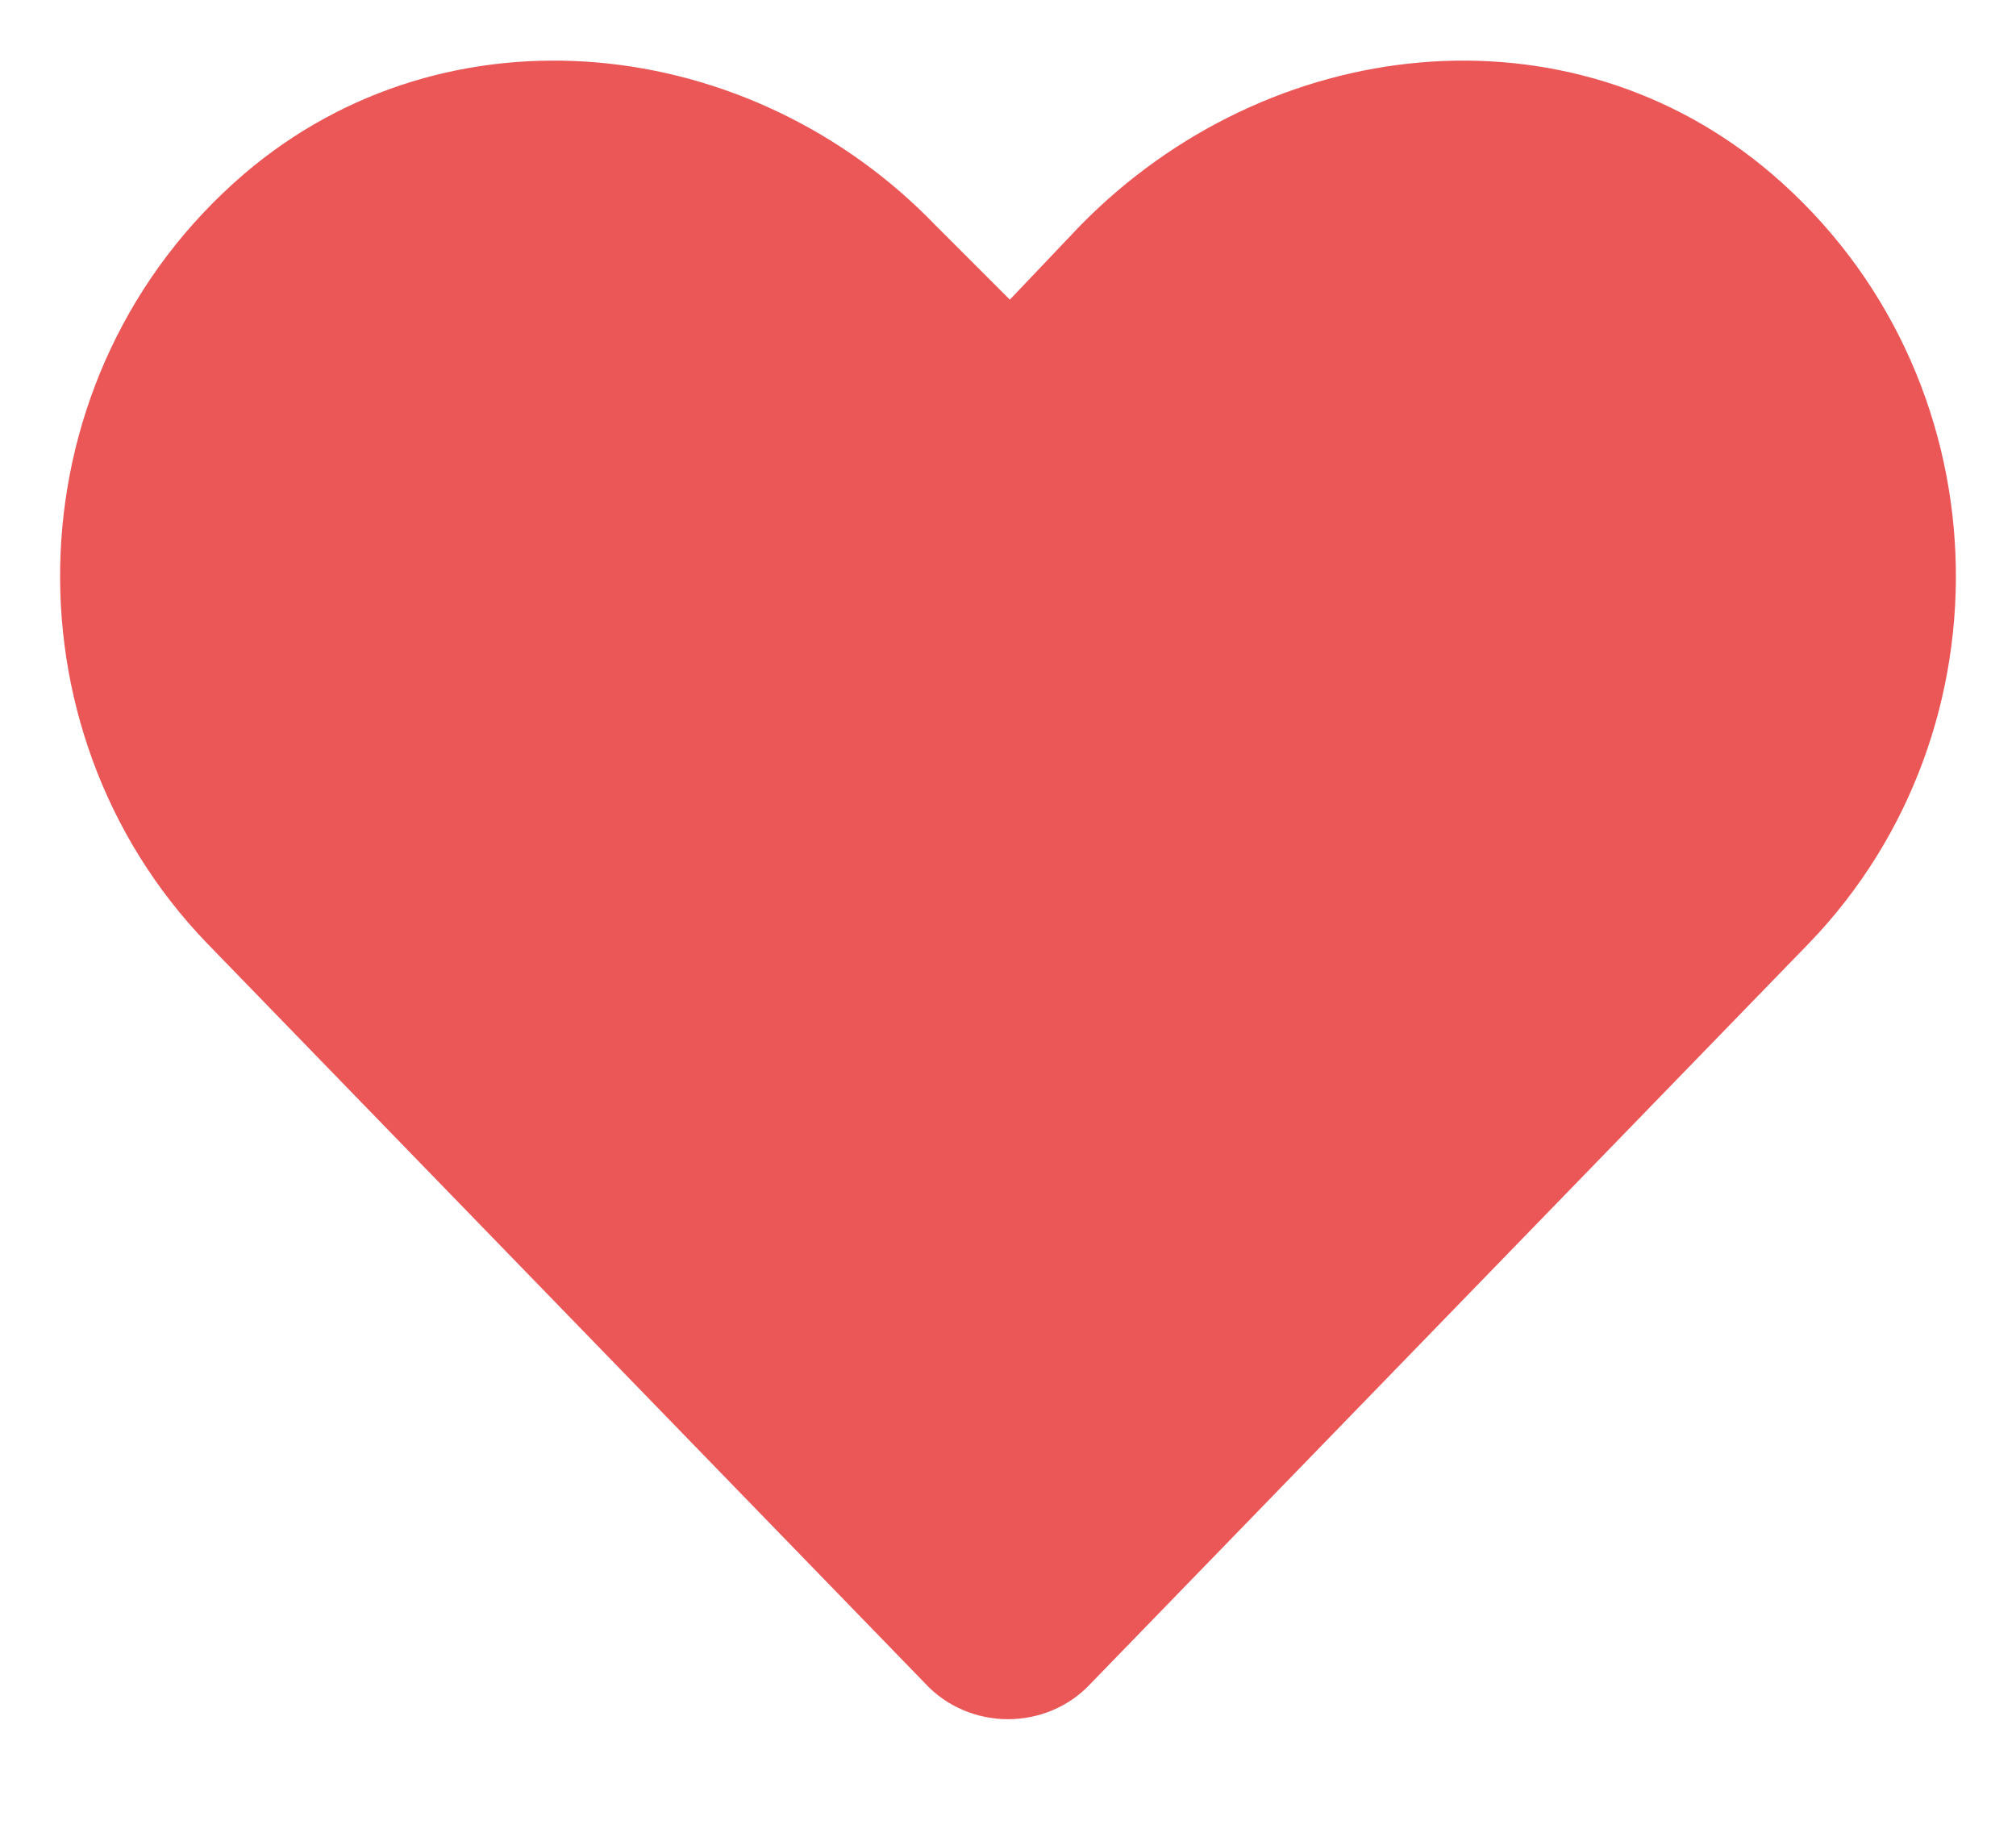
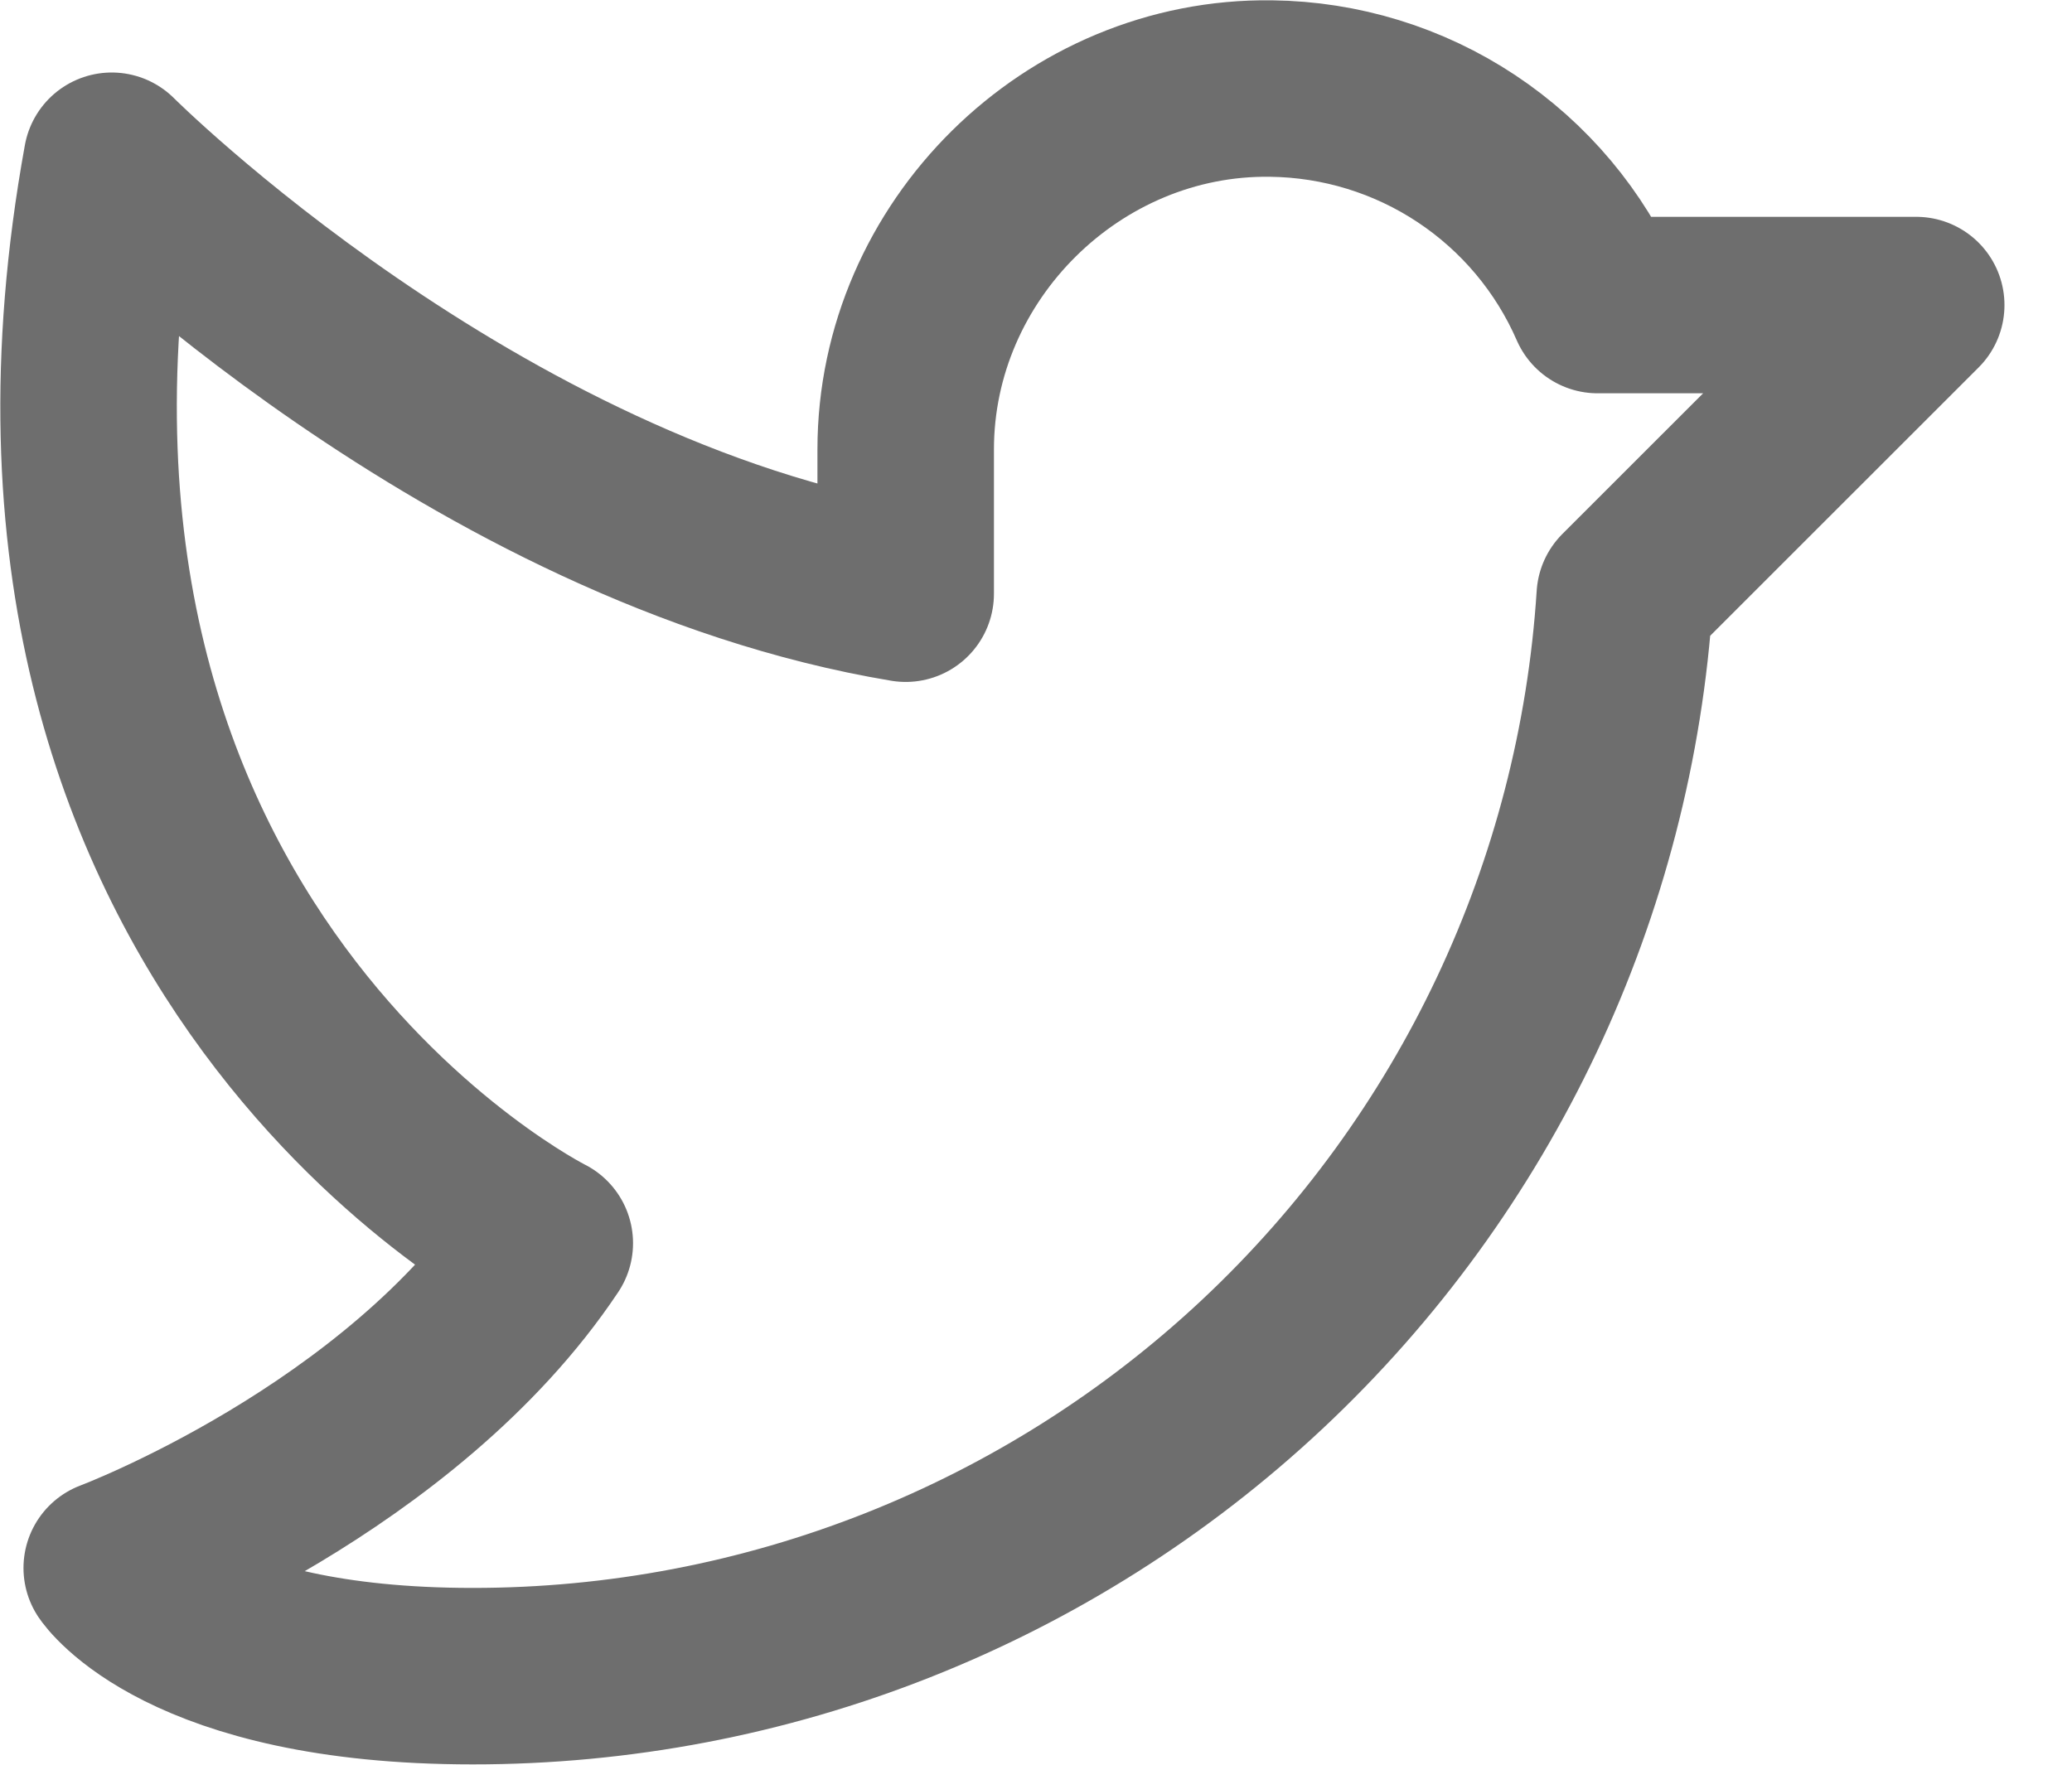
- <svg xmlns="http://www.w3.org/2000/svg" width="11" height="10" viewBox="0 0 11 10" fill="none">
-   <path d="M9.668 0.949C8.558 0 6.923 0.182 5.894 1.231L5.51 1.635L5.106 1.231C4.097 0.182 2.442 0 1.332 0.949C0.061 2.039 0 3.976 1.13 5.147L5.046 9.183C5.288 9.446 5.712 9.446 5.954 9.183L9.87 5.147C11 3.976 10.939 2.039 9.668 0.949Z" fill="#EB5757" />
+ <svg xmlns="http://www.w3.org/2000/svg" width="27" height="23" viewBox="0 0 27 23" fill="none">
+   <path d="M11.802 5.857C11.802 3.27 13.977 1.119 16.563 1.154C17.469 1.165 18.353 1.436 19.108 1.937C19.863 2.438 20.457 3.145 20.819 3.976H24.97L21.172 7.773C20.927 11.588 19.238 15.166 16.45 17.78C13.661 20.394 9.981 21.848 6.158 21.846C2.396 21.846 1.456 20.436 1.456 20.436C1.456 20.436 5.218 19.025 7.099 16.203C7.099 16.203 -0.425 12.441 1.456 2.095C1.456 2.095 6.158 6.797 11.802 7.738V5.857Z" stroke="#6E6E6E" stroke-width="2.3" stroke-linecap="round" stroke-linejoin="round" />
</svg>
